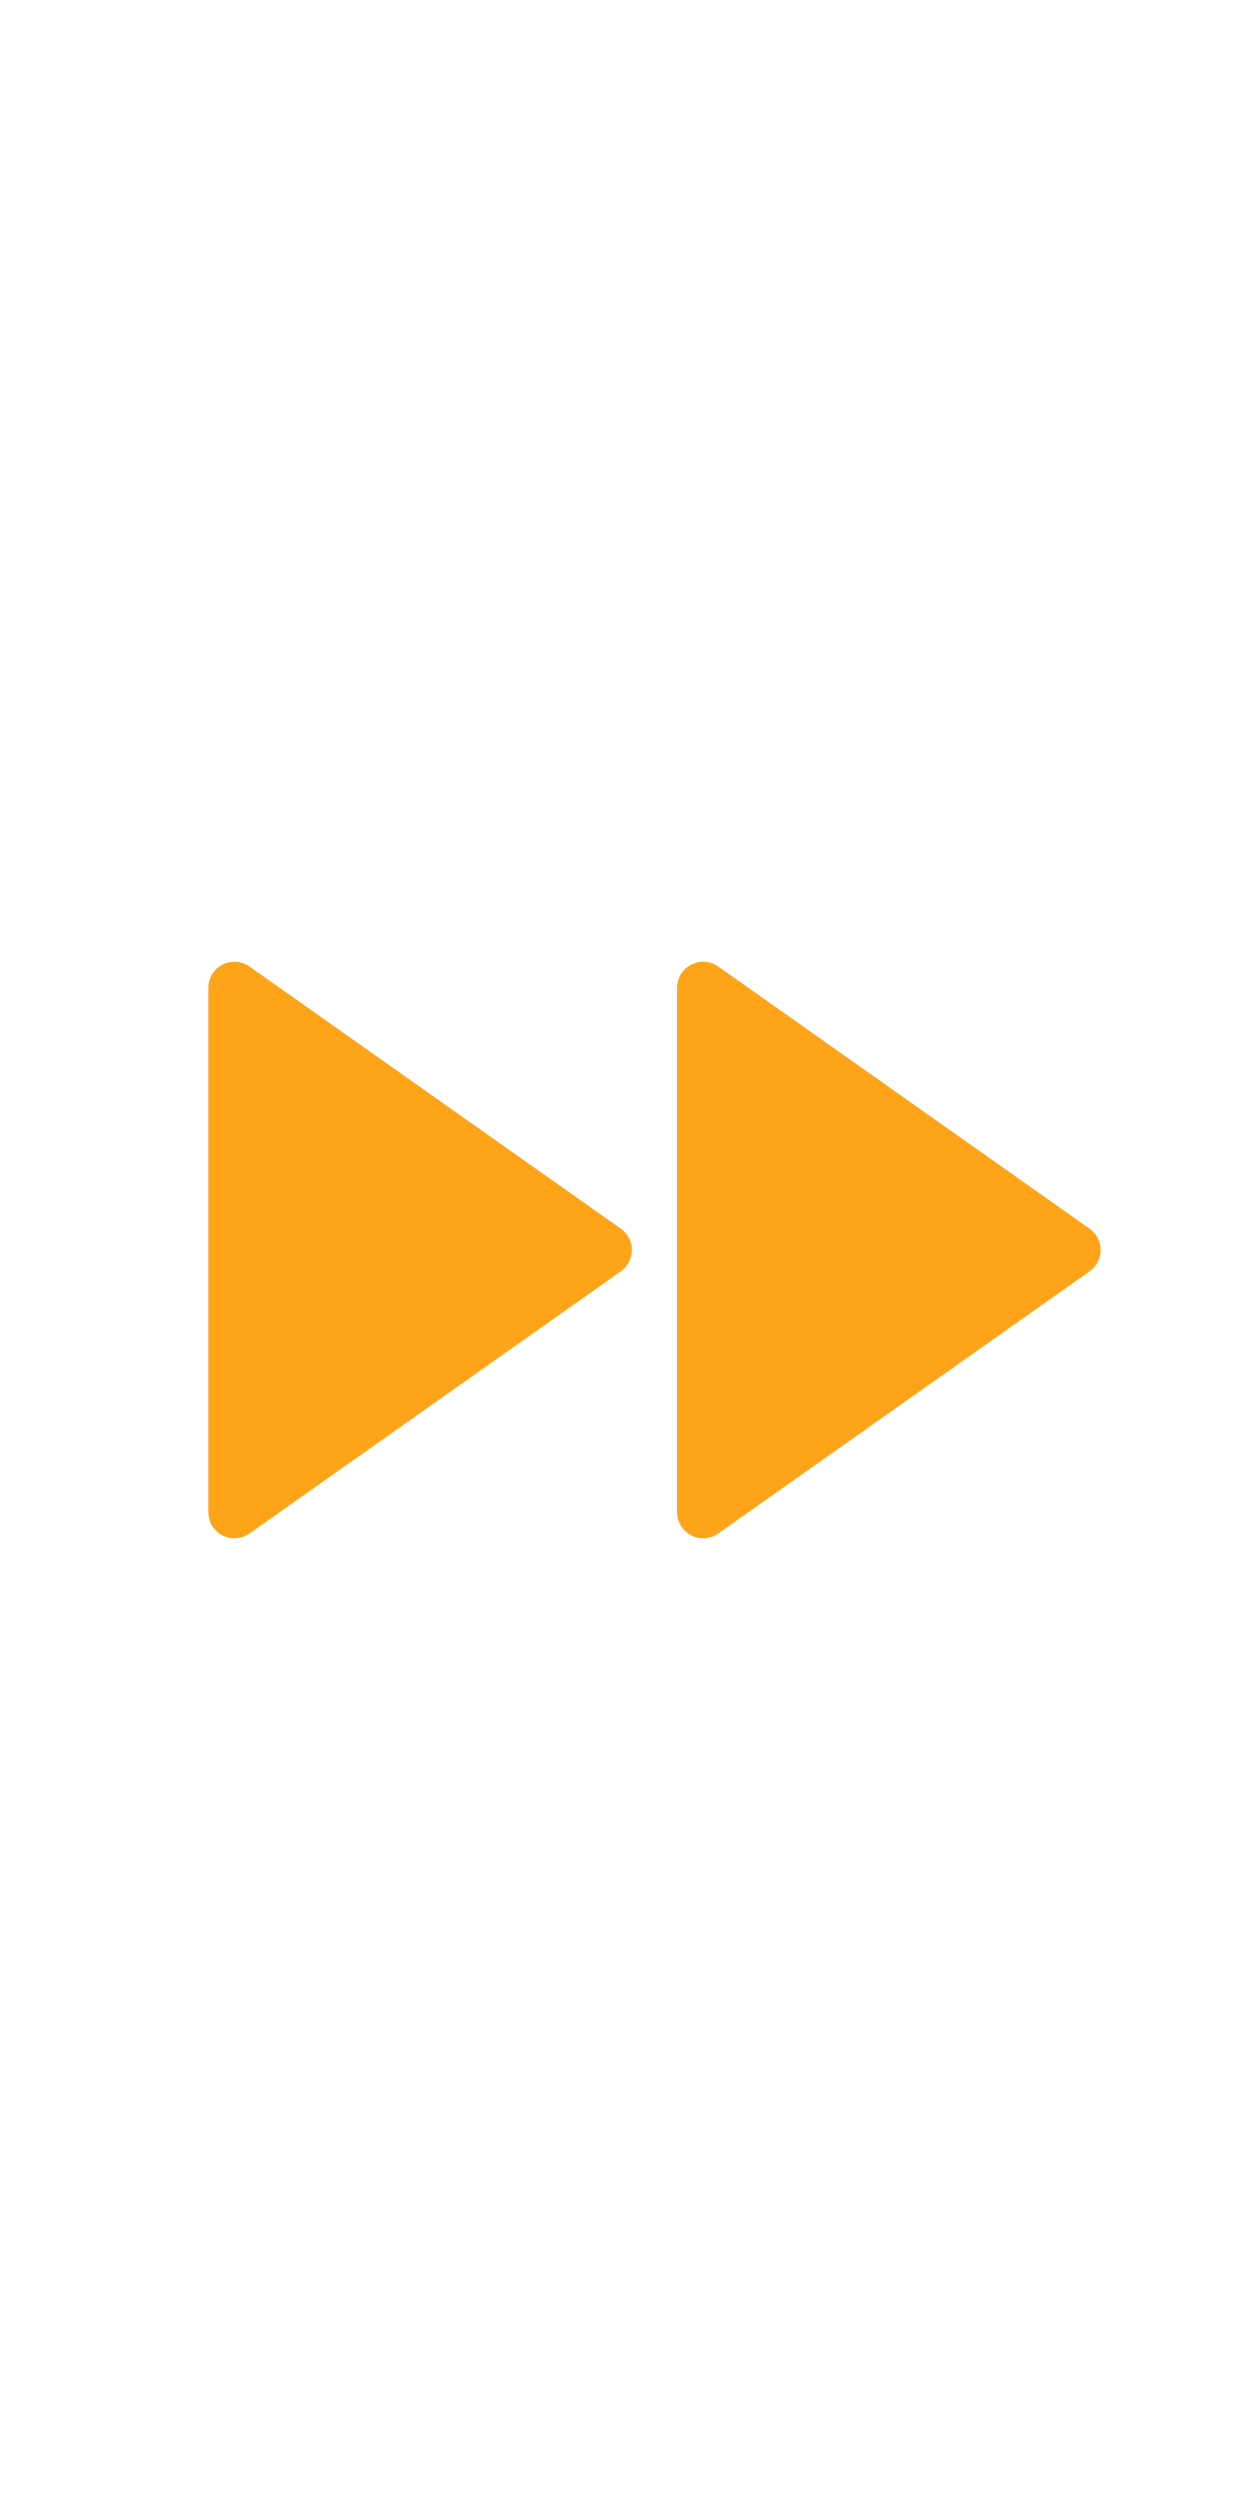
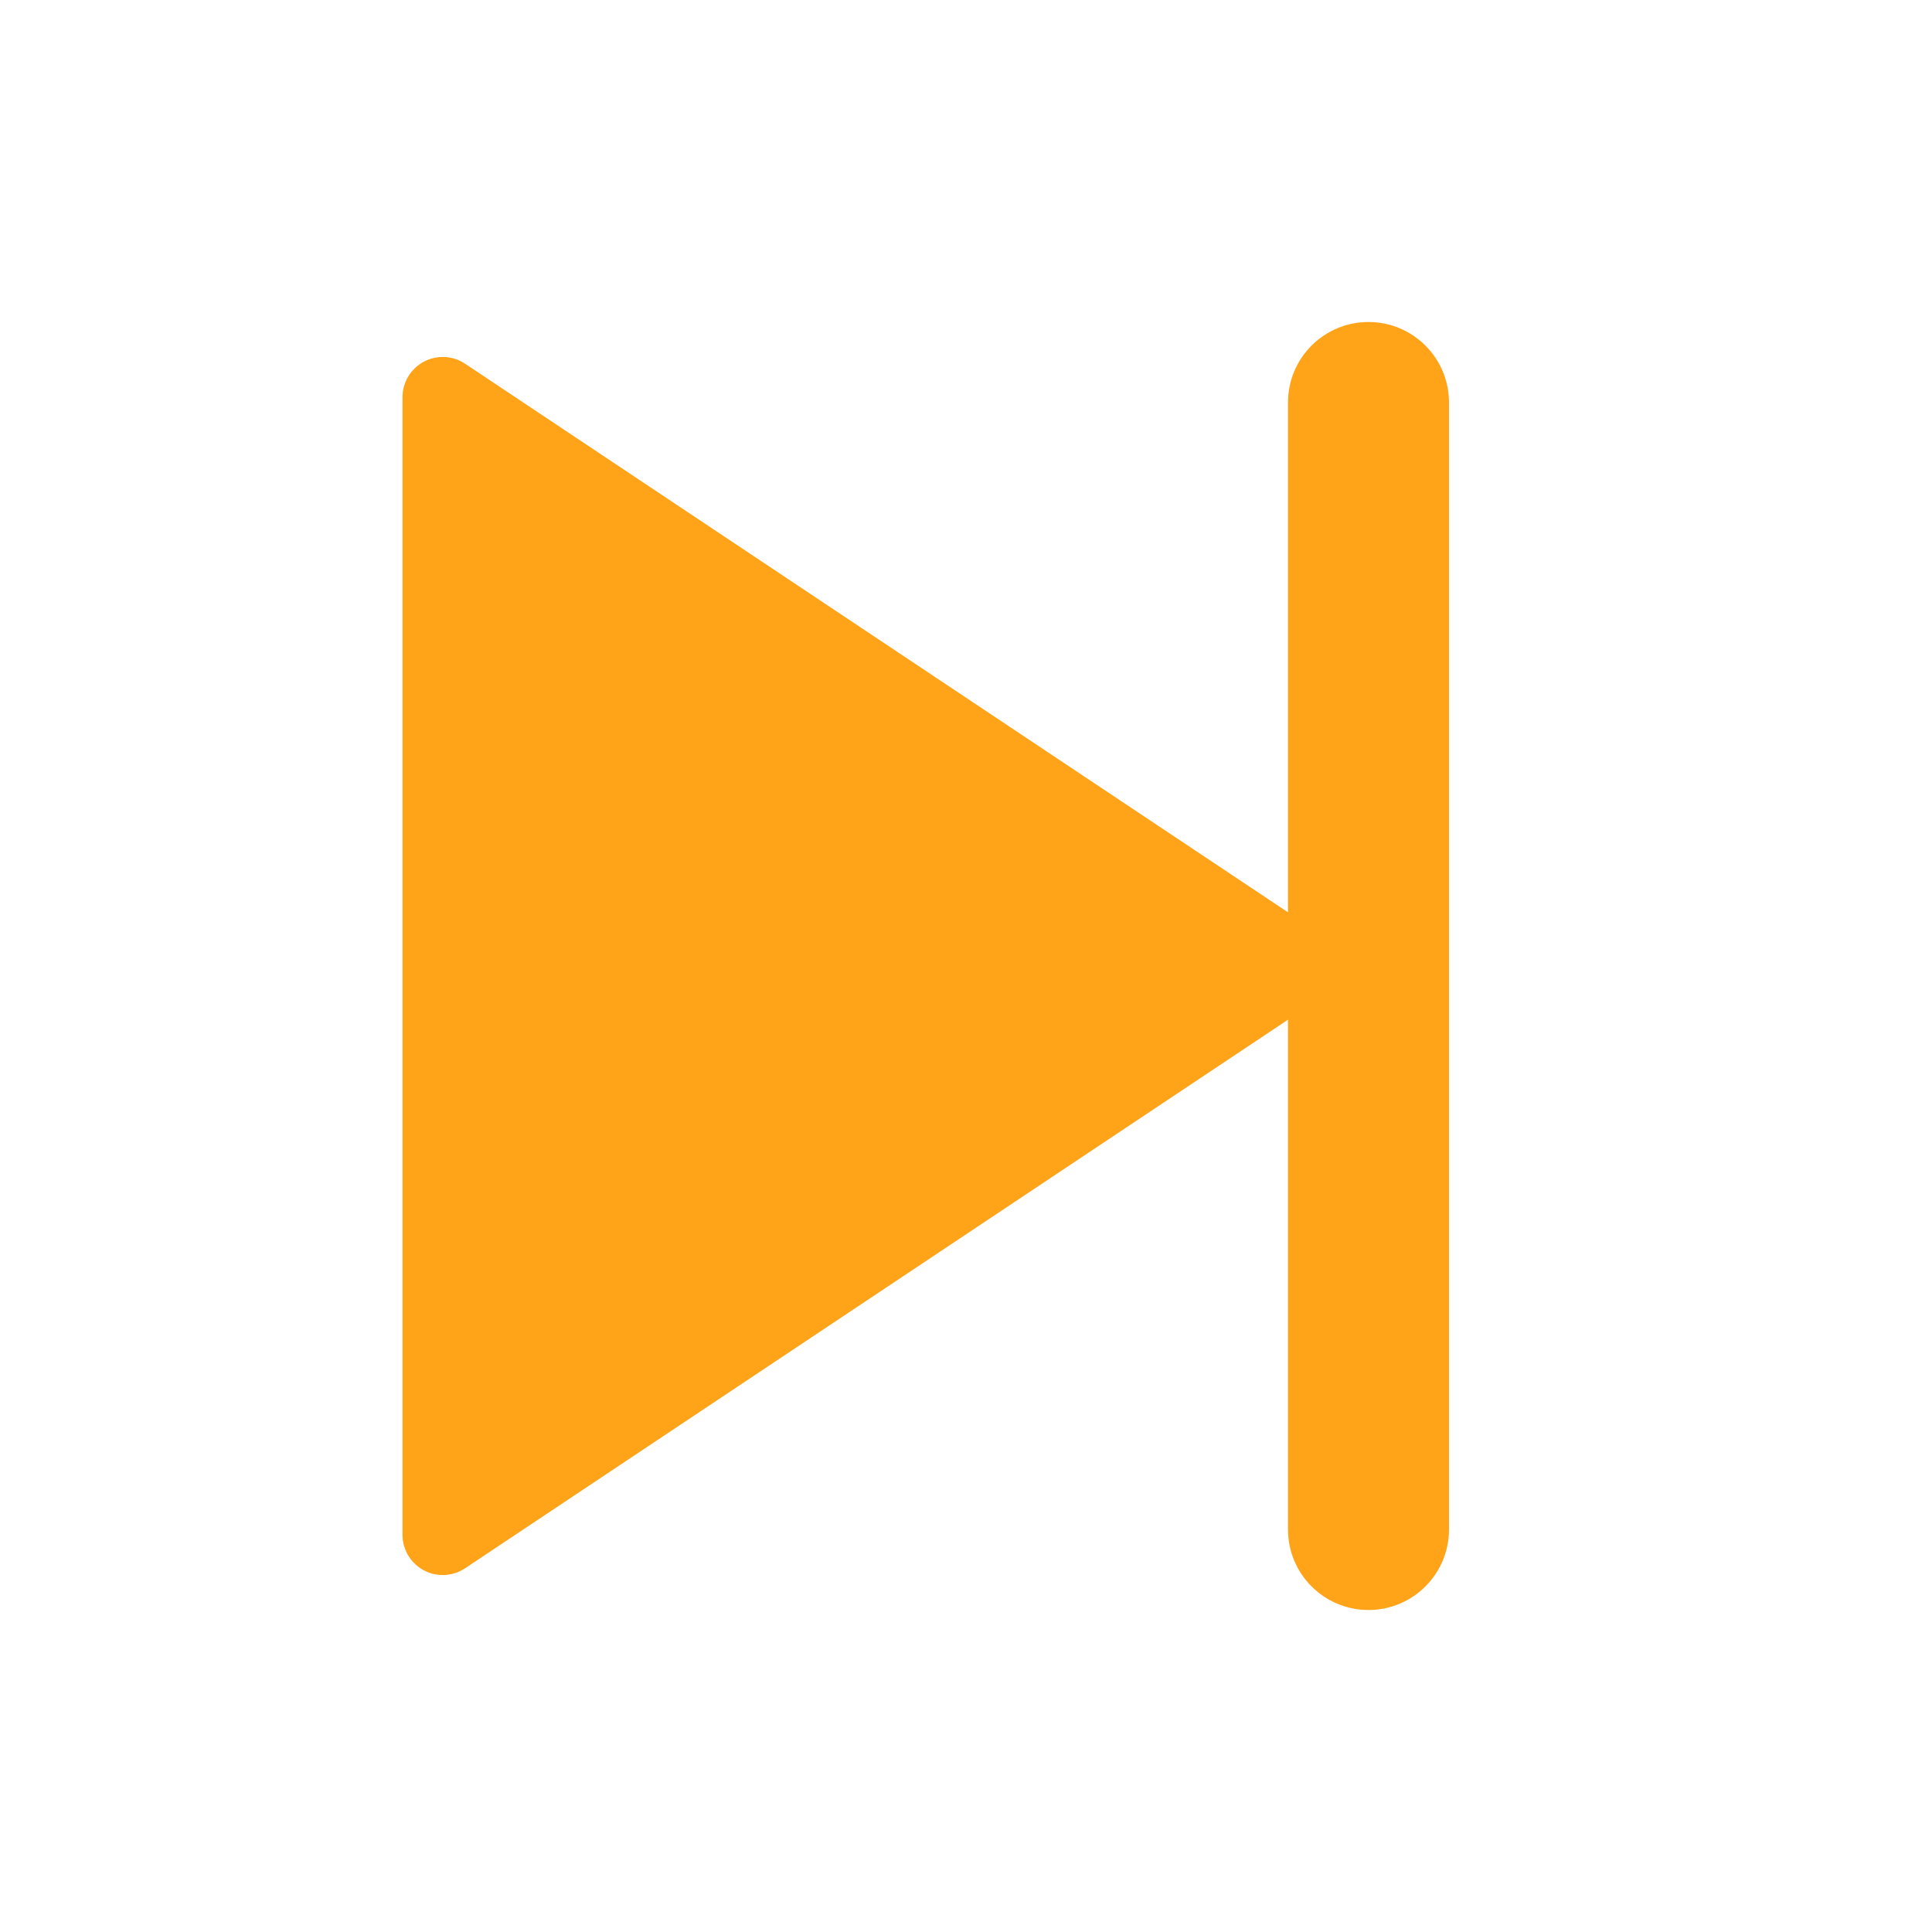
- <svg xmlns="http://www.w3.org/2000/svg" viewBox="0 0 24 24" width="12" height="24">
+ <svg xmlns="http://www.w3.org/2000/svg" viewBox="0 0 24 24" width="24" height="24">
  <path fill="none" d="M0 0h24v24H0z" />
-   <path d="M4.788 17.444A.5.5 0 0 1 4 17.035V6.965a.5.5 0 0 1 .788-.409l7.133 5.036a.5.5 0 0 1 0 .816l-7.133 5.036zM13 6.965a.5.5 0 0 1 .788-.409l7.133 5.036a.5.5 0 0 1 0 .816l-7.133 5.036a.5.5 0 0 1-.788-.409V6.965z" fill="#FFA319" />
+   <path d="M16 12.667L5.777 19.482A.5.5 0 0 1 5 19.066V4.934a.5.5 0 0 1 .777-.416L16 11.333V5a1 1 0 0 1 2 0v14a1 1 0 0 1-2 0v-6.333z" fill="#FFA319" />
</svg>
